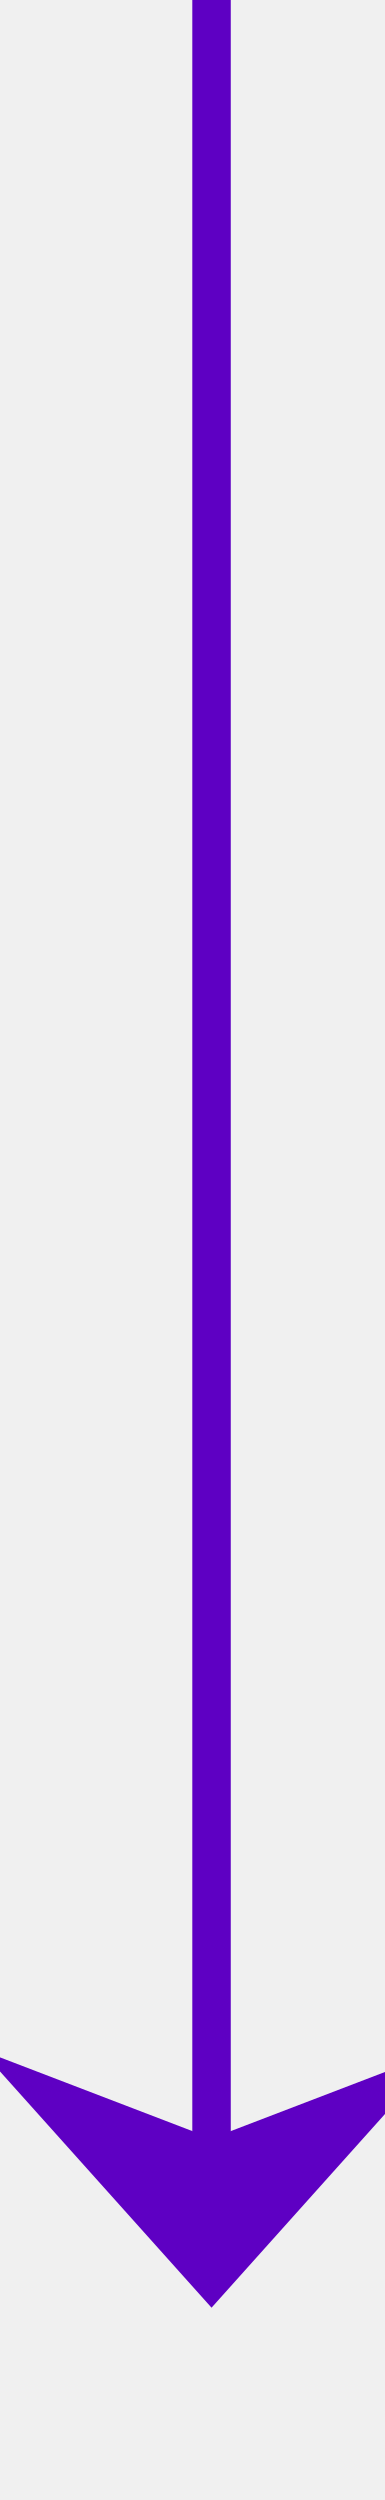
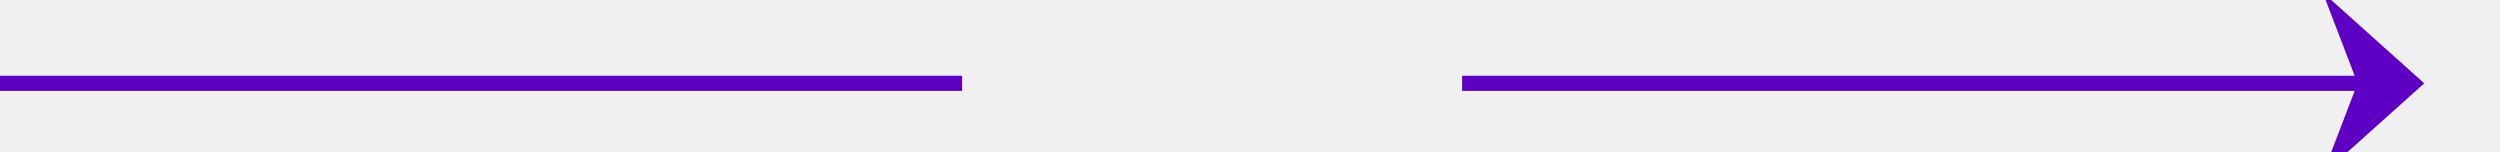
- <svg xmlns="http://www.w3.org/2000/svg" version="1.1" width="10px" height="65px" preserveAspectRatio="xMidYMin meet" viewBox="241 1555  8 65">
-   <path d="M 245.5 1555  L 245.5 1614  " stroke-width="1" stroke="#5e00c3" fill="none" />
-   <path d="M 239.5 1608.3  L 245.5 1615  L 251.5 1608.3  L 245.5 1610.6  L 239.5 1608.3  Z " fill-rule="nonzero" fill="#5e00c3" stroke="none" />
+ <svg xmlns="http://www.w3.org/2000/svg" version="1.1" width="165px" height="10px" preserveAspectRatio="xMinYMid meet" viewBox="325 1791  165 8">
+   <defs>
+     <mask fill="white" id="clip77">
+       <path d="M 388.5 1781  L 421.5 1781  L 421.5 1809  L 388.5 1809  Z M 325 1779  L 501 1779  L 501 1811  L 325 1811  Z " fill-rule="evenodd" />
+     </mask>
+   </defs>
+   <path d="M 388.5 1795.5  L 325 1795.5  M 421.5 1795.5  L 484 1795.5  " stroke-width="1" stroke="#5e00c3" fill="none" />
+   <path d="M 478.3 1801.5  L 485 1795.5  L 478.3 1789.5  L 480.6 1795.5  L 478.3 1801.5  Z " fill-rule="nonzero" fill="#5e00c3" stroke="none" mask="url(#clip77)" />
</svg>
